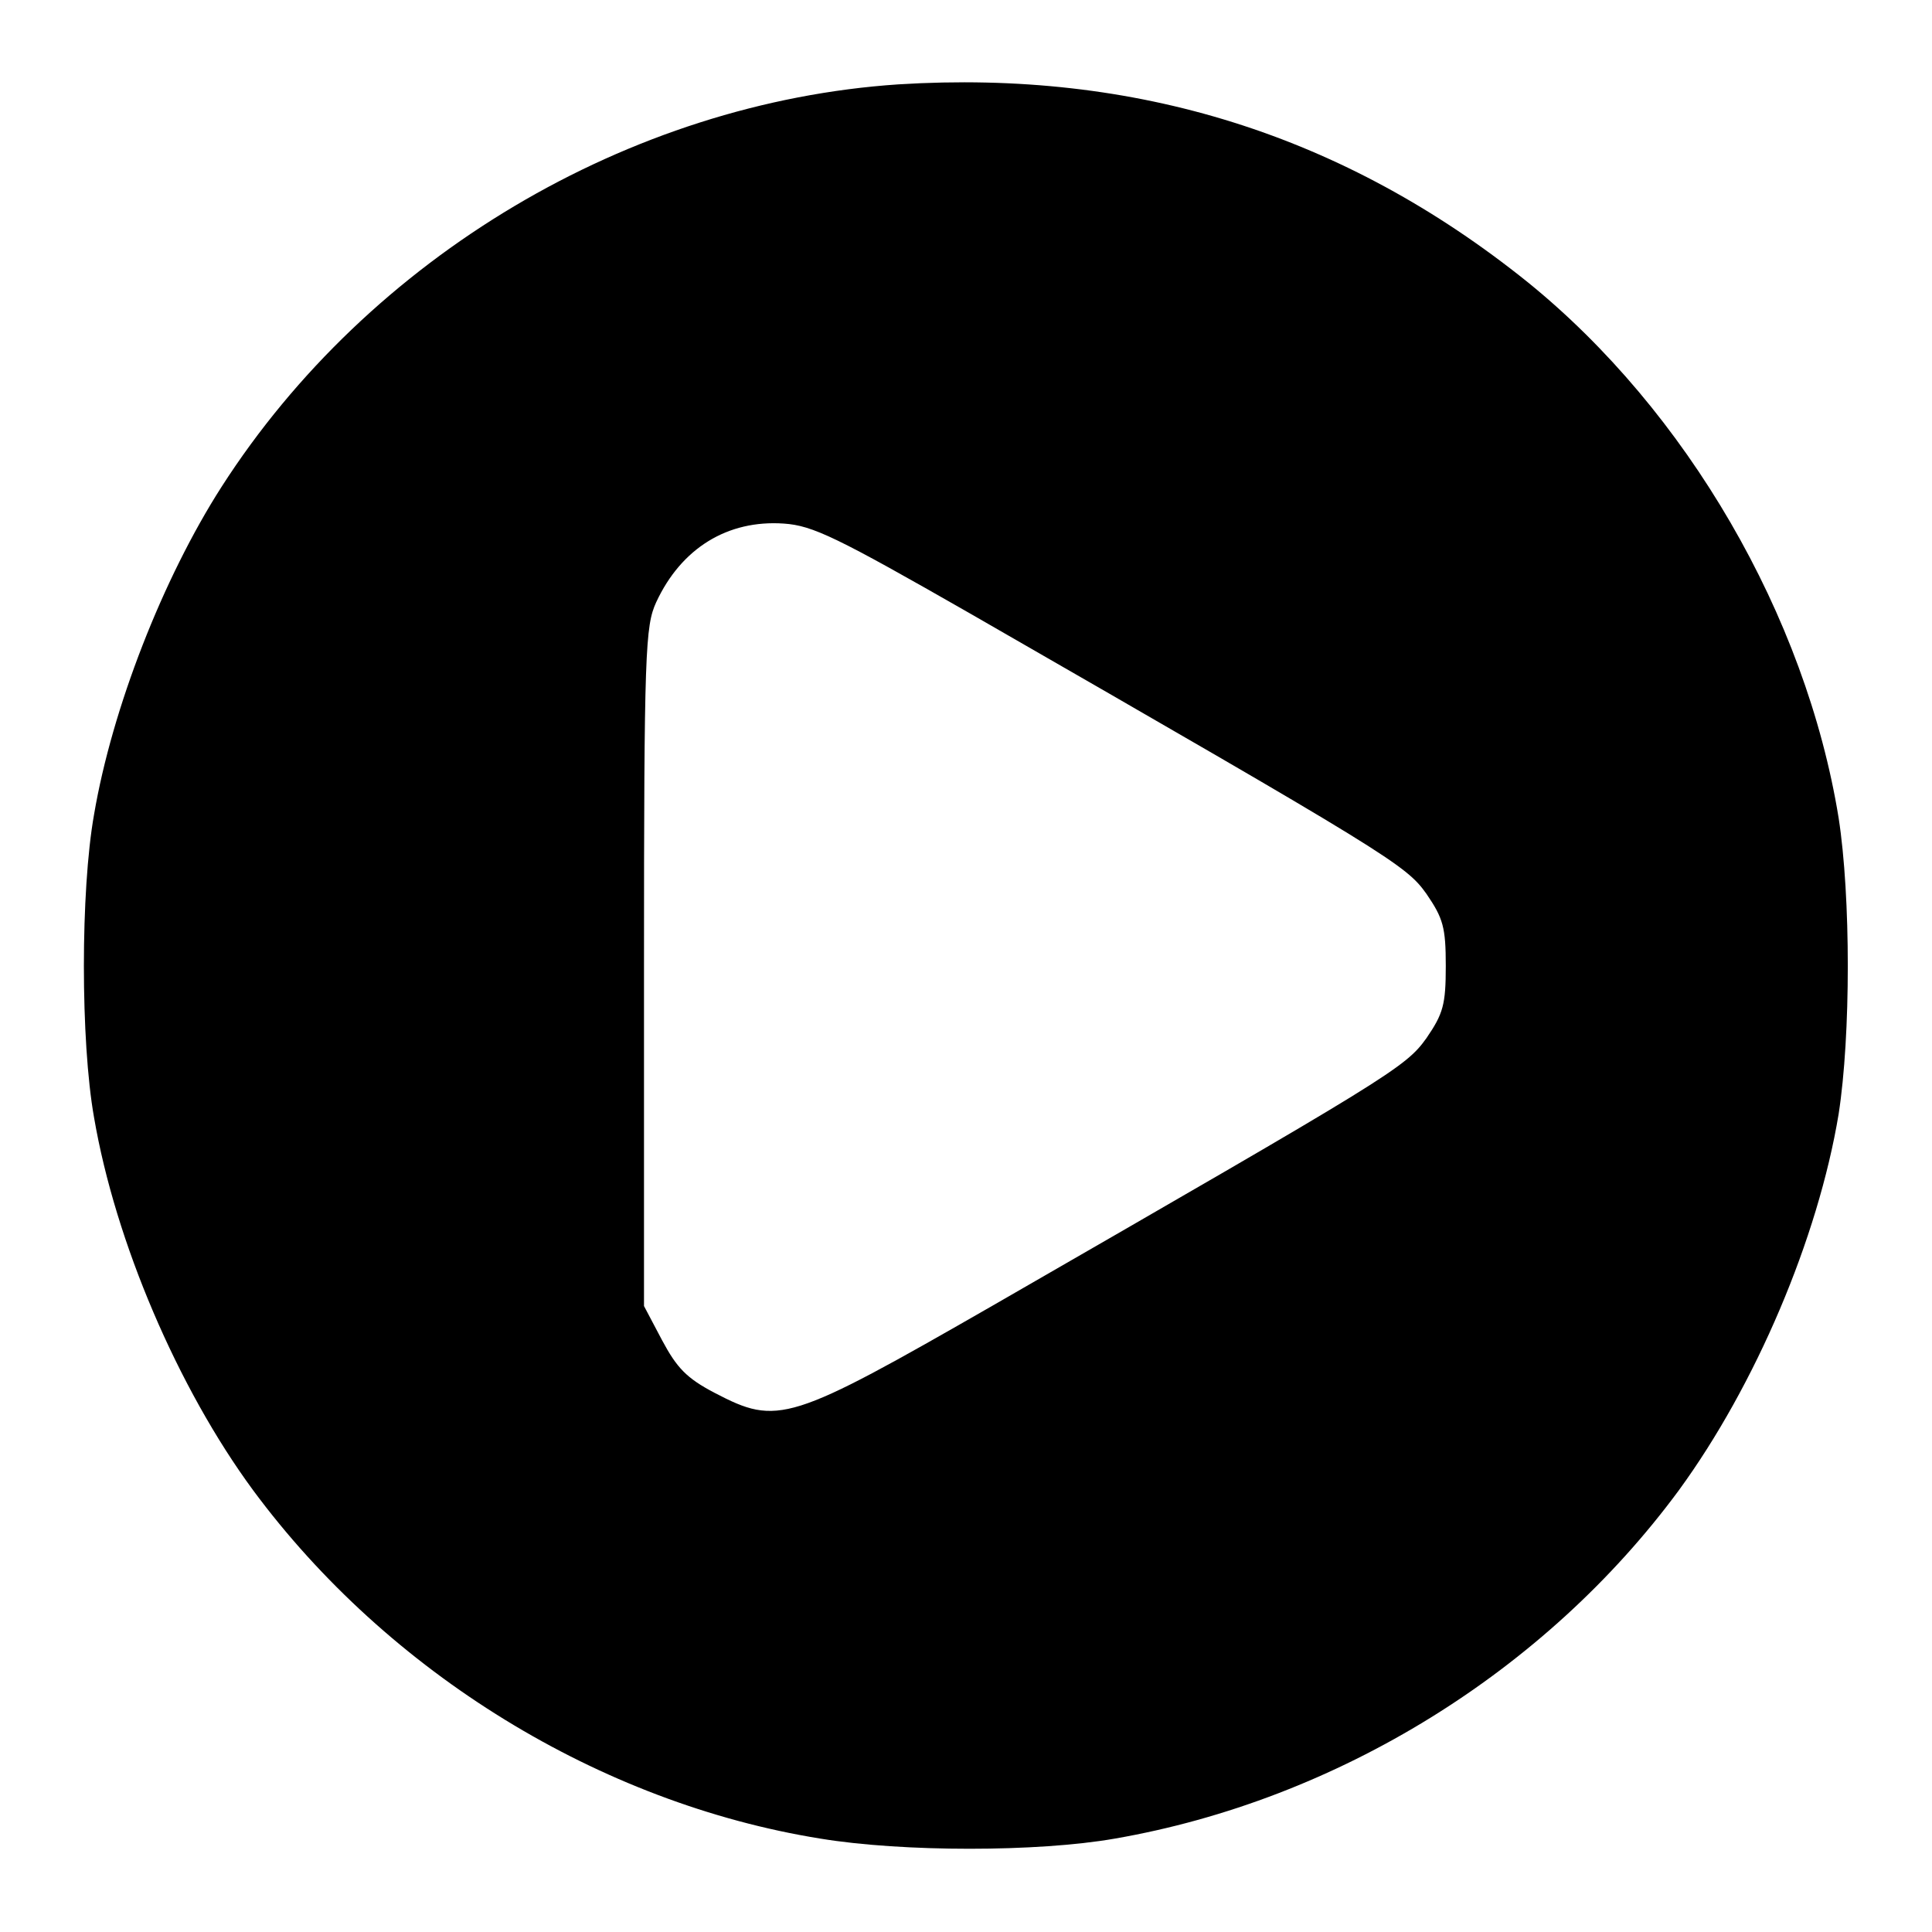
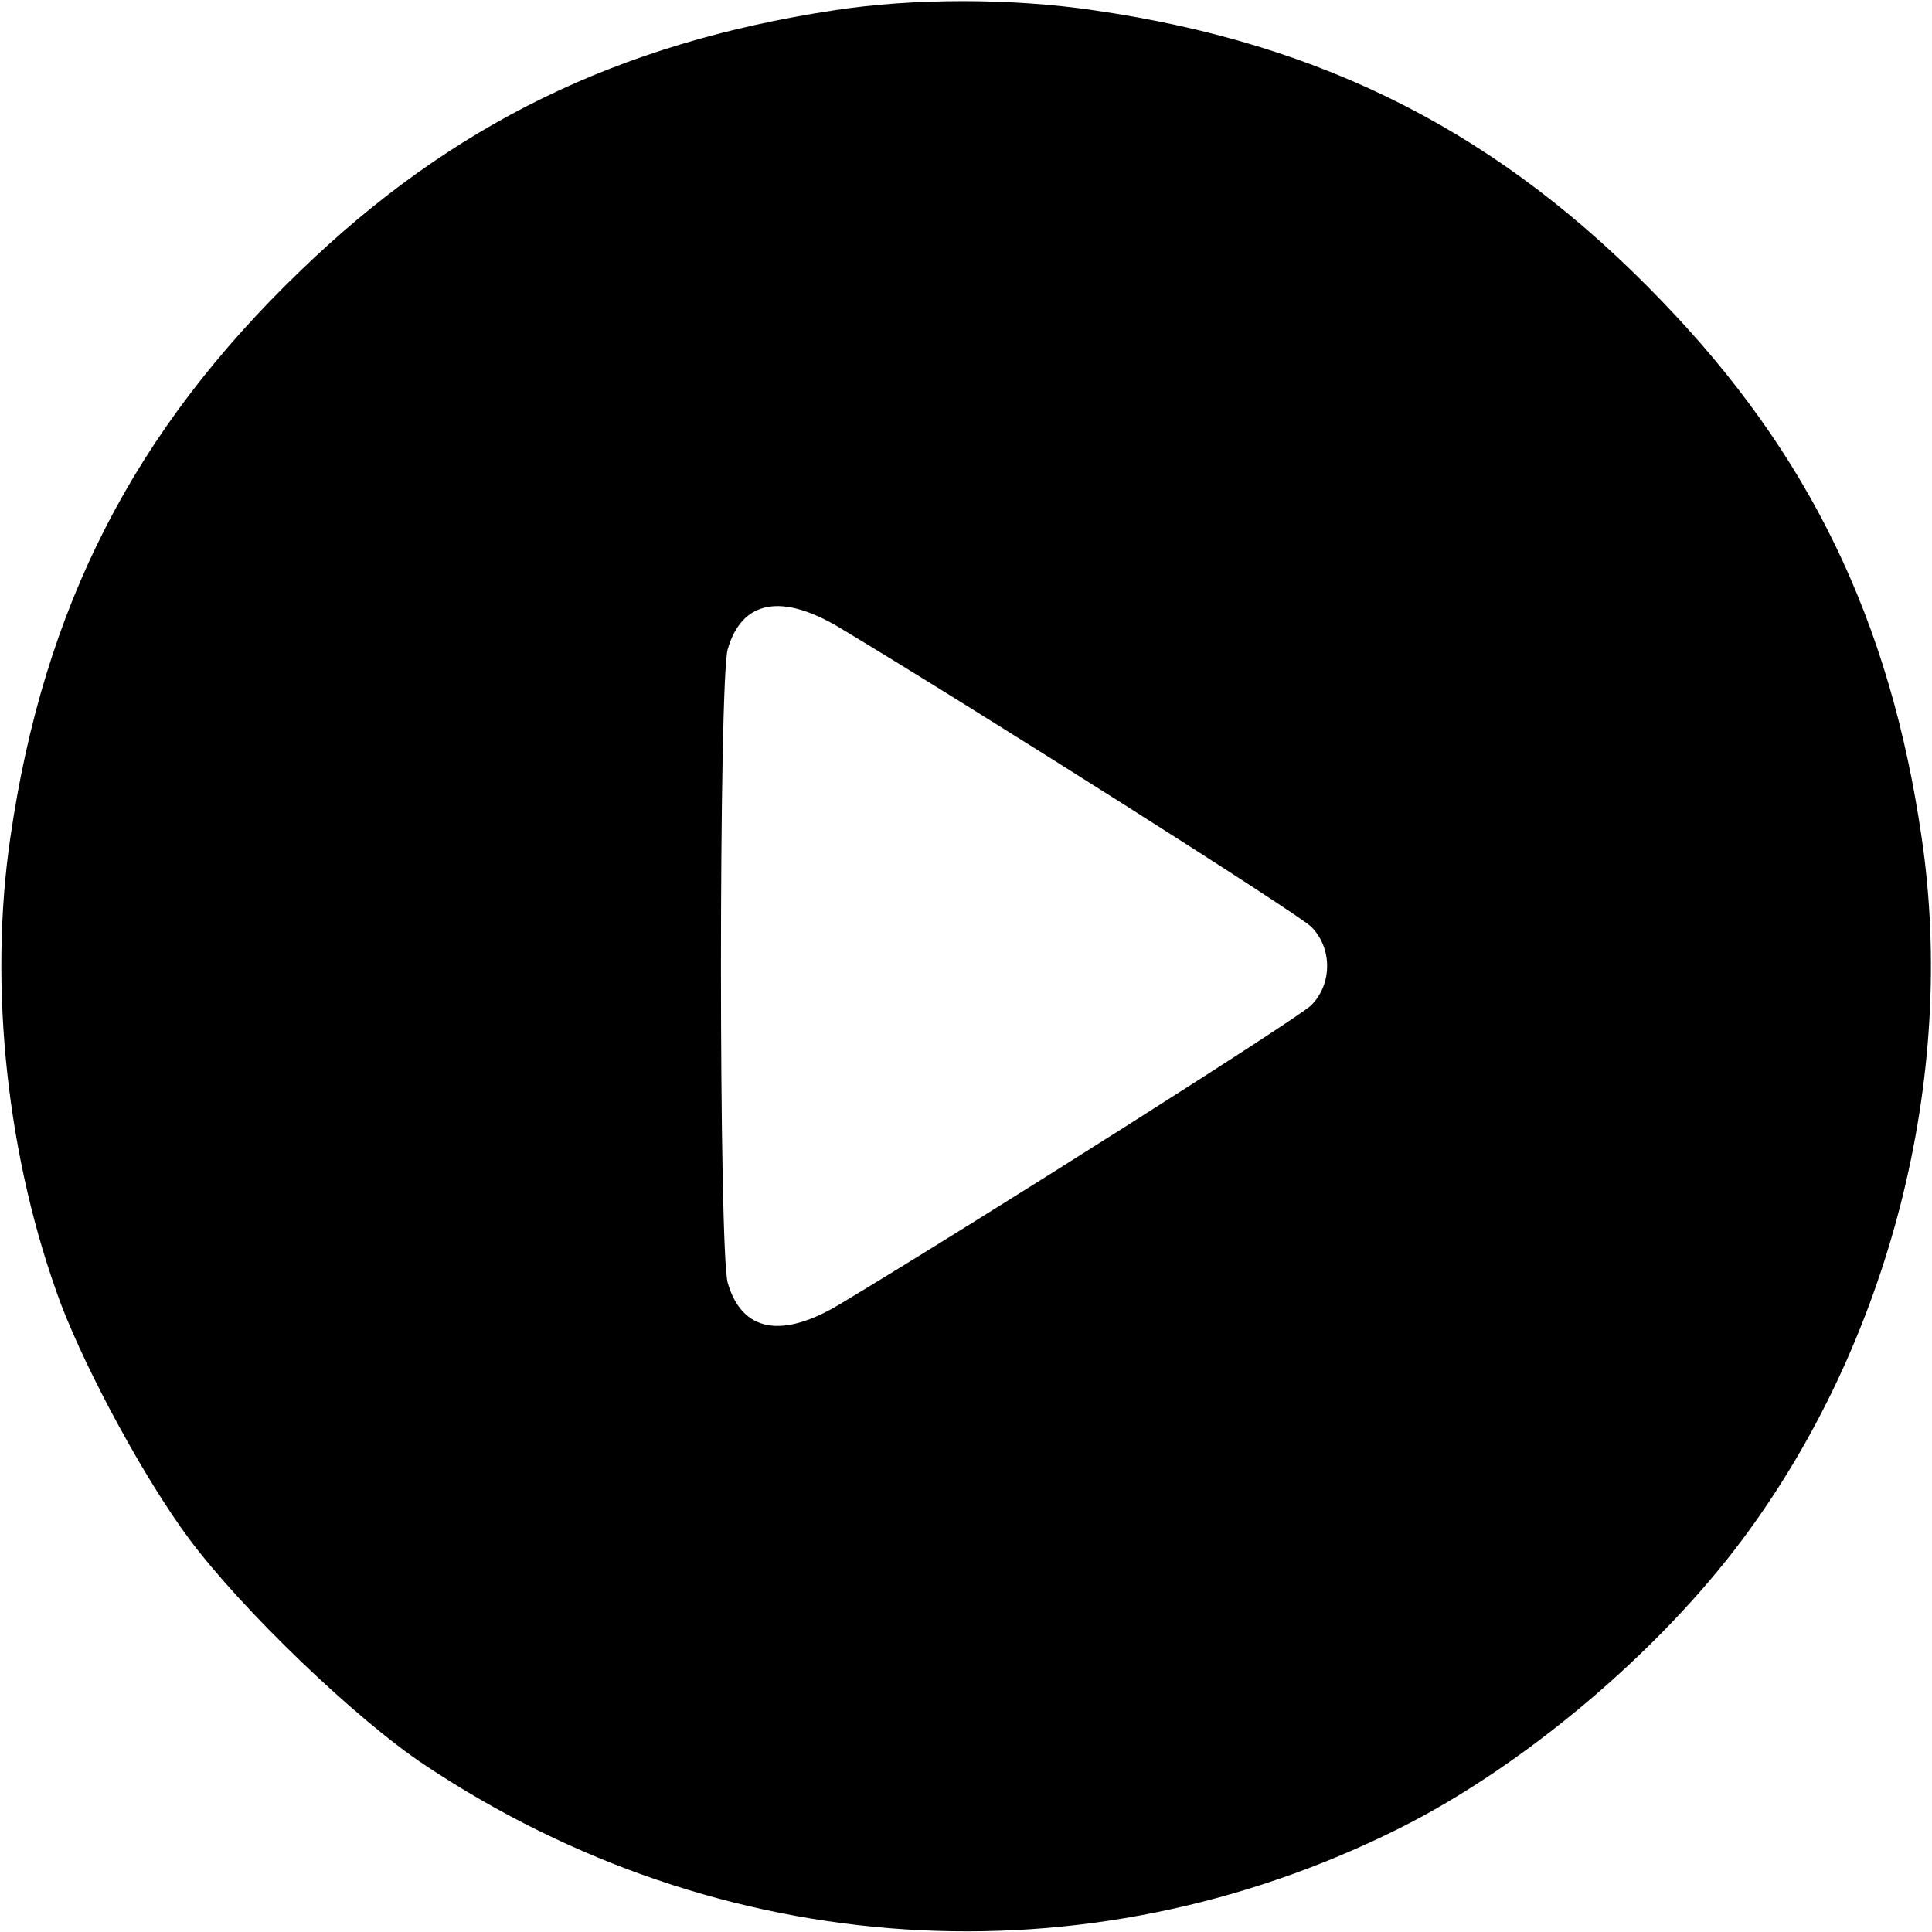
<svg xmlns="http://www.w3.org/2000/svg" version="1.0" width="300pt" height="300pt" viewBox="0 0 300 300" preserveAspectRatio="xMidYMid meet">
  <g transform="translate(0,300) scale(0.1,-0.1)" fill="#000000" stroke="none">
-     <path d="M1395 2869 c-418 -28 -822 -268 -1051 -625 -91 -142 -170 -344 -198 -509 -21 -118 -21 -352 0 -470 33 -193 130 -420 247 -579 210 -284 539 -486 881 -541 128 -21 337 -21 457 0 346 60 669 260 876 541 119 163 216 391 248 584 19 122 19 338 0 460 -51 314 -236 632 -483 832 -285 229 -608 330 -977 307z m112 -822 c652 -375 676 -390 708 -435 26 -38 30 -52 30 -112 0 -60 -4 -74 -30 -112 -33 -46 -55 -59 -673 -415 -317 -182 -334 -187 -432 -136 -44 23 -59 39 -82 82 l-28 53 0 527 c0 491 2 529 19 566 39 84 111 128 198 122 45 -3 82 -21 290 -140z" />
+     <path d="M1295 2984 c-335 -51 -593 -177 -828 -404 -259 -249 -399 -522 -451 -881 -34 -232 -5 -500 79 -725 42 -109 130 -271 199 -364 83 -111 259 -280 366 -351 458 -305 1025 -342 1513 -98 192 96 401 272 533 449 228 306 333 716 278 1089 -49 338 -175 597 -404 834 -249 259 -522 399 -881 451 -128 19 -281 19 -404 0z m11 -960 c213 -128 710 -443 730 -463 33 -33 33 -89 0 -122 -20 -20 -517 -335 -730 -463 -92 -56 -154 -44 -176 32 -14 50 -14 934 0 984 22 76 84 88 176 32z" />
  </g>
</svg>
